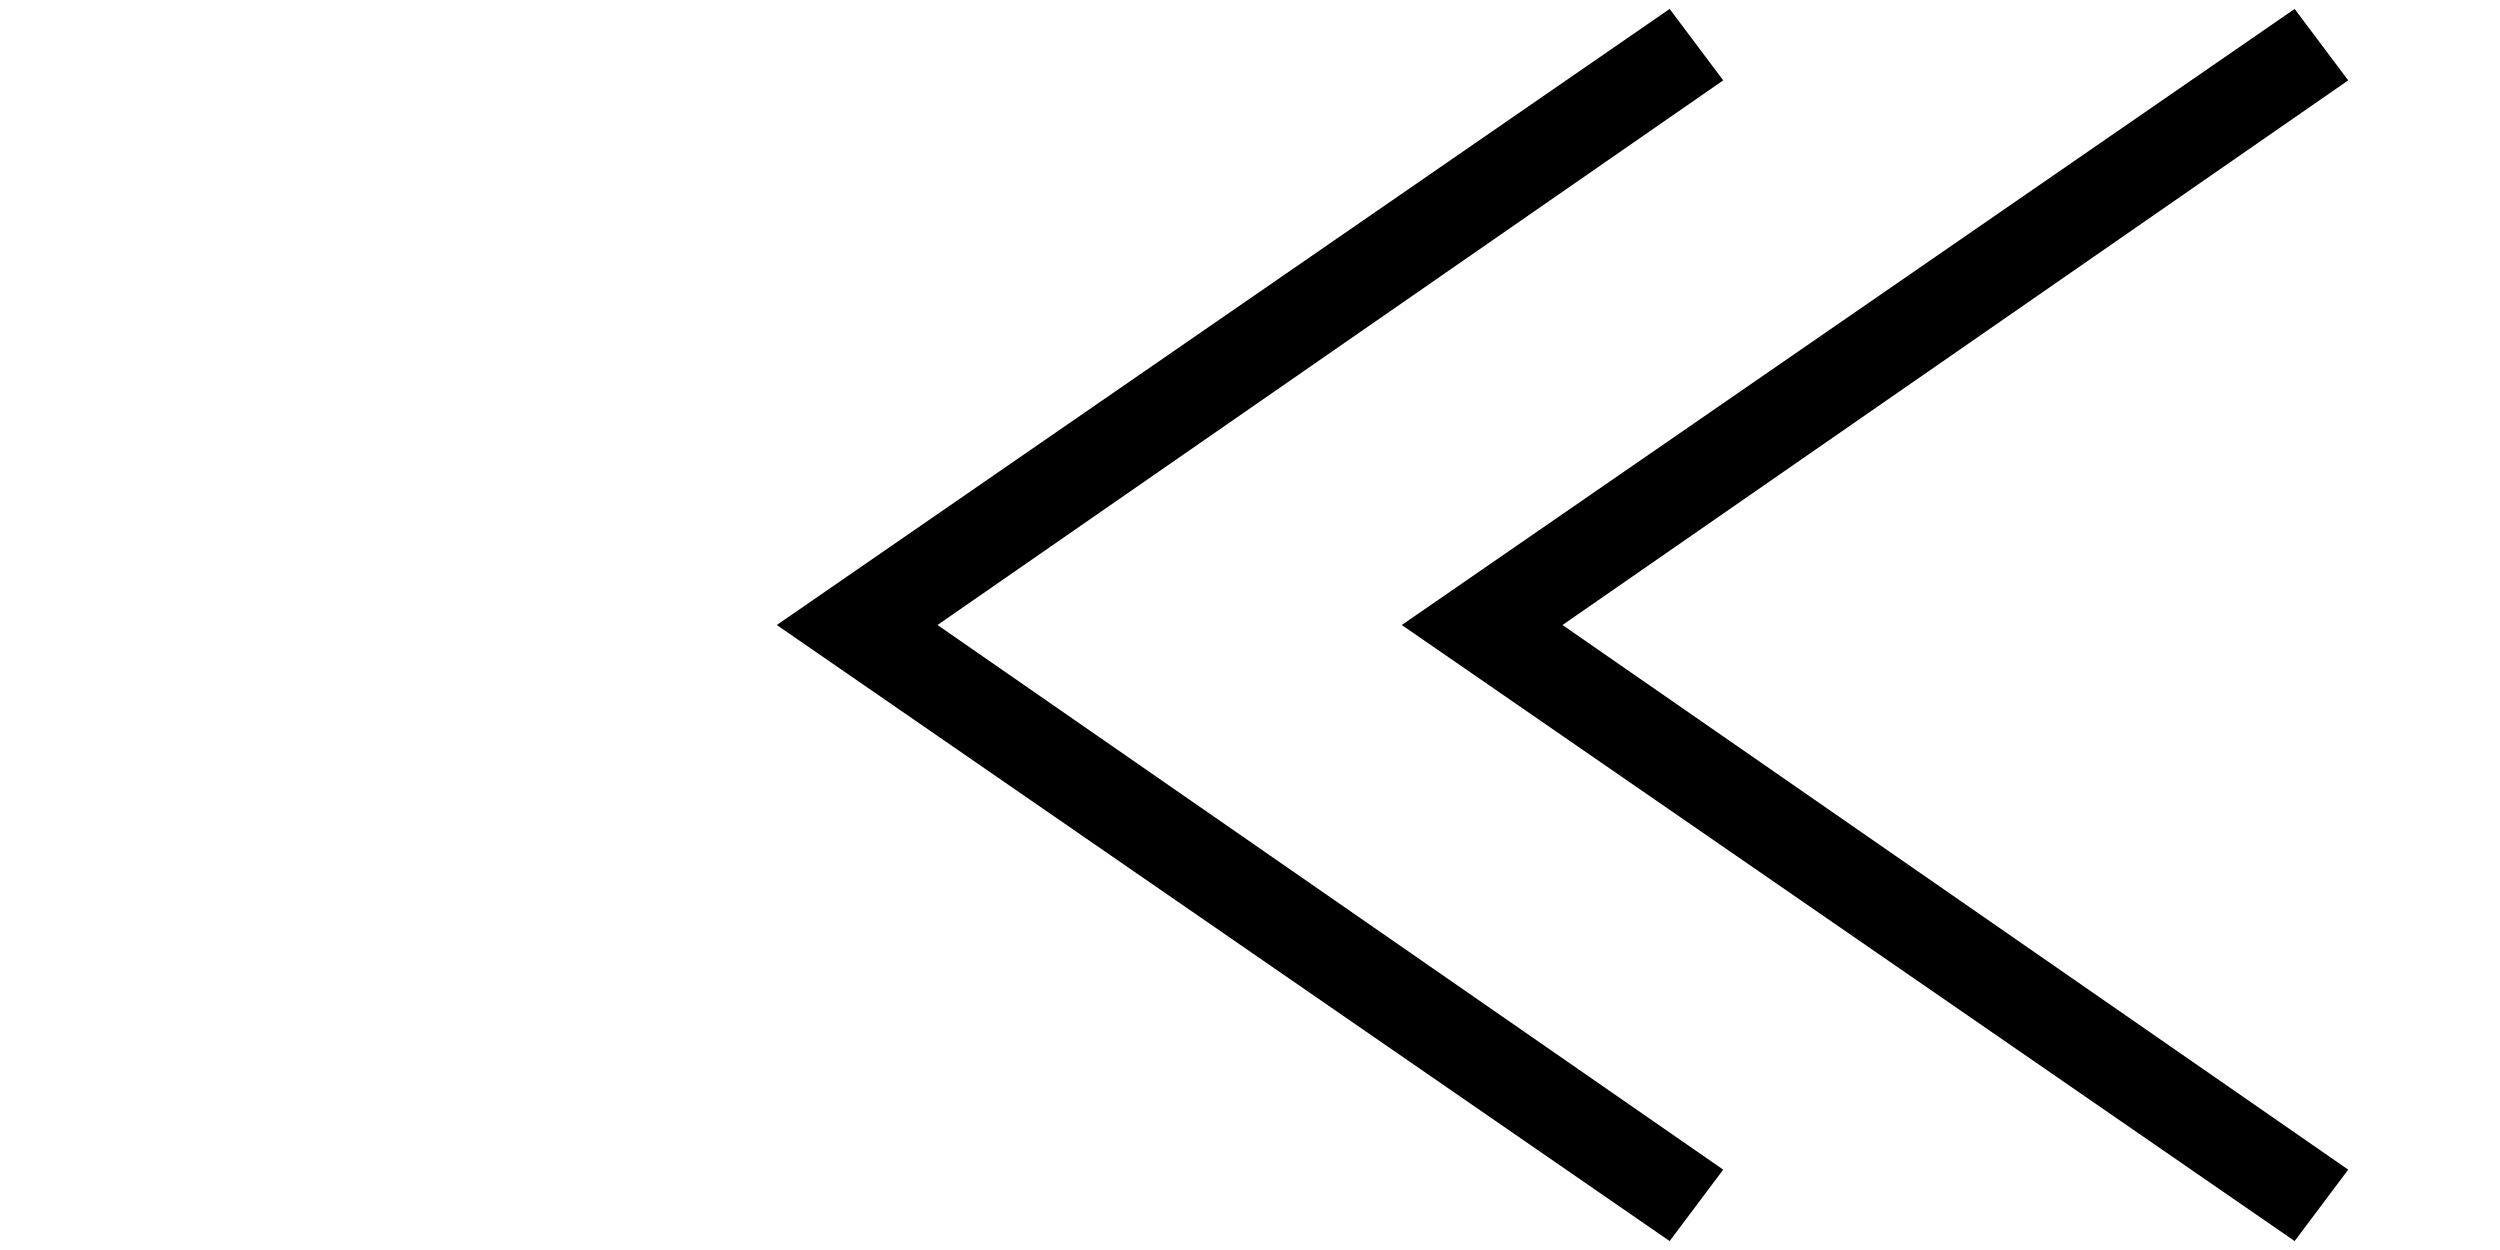
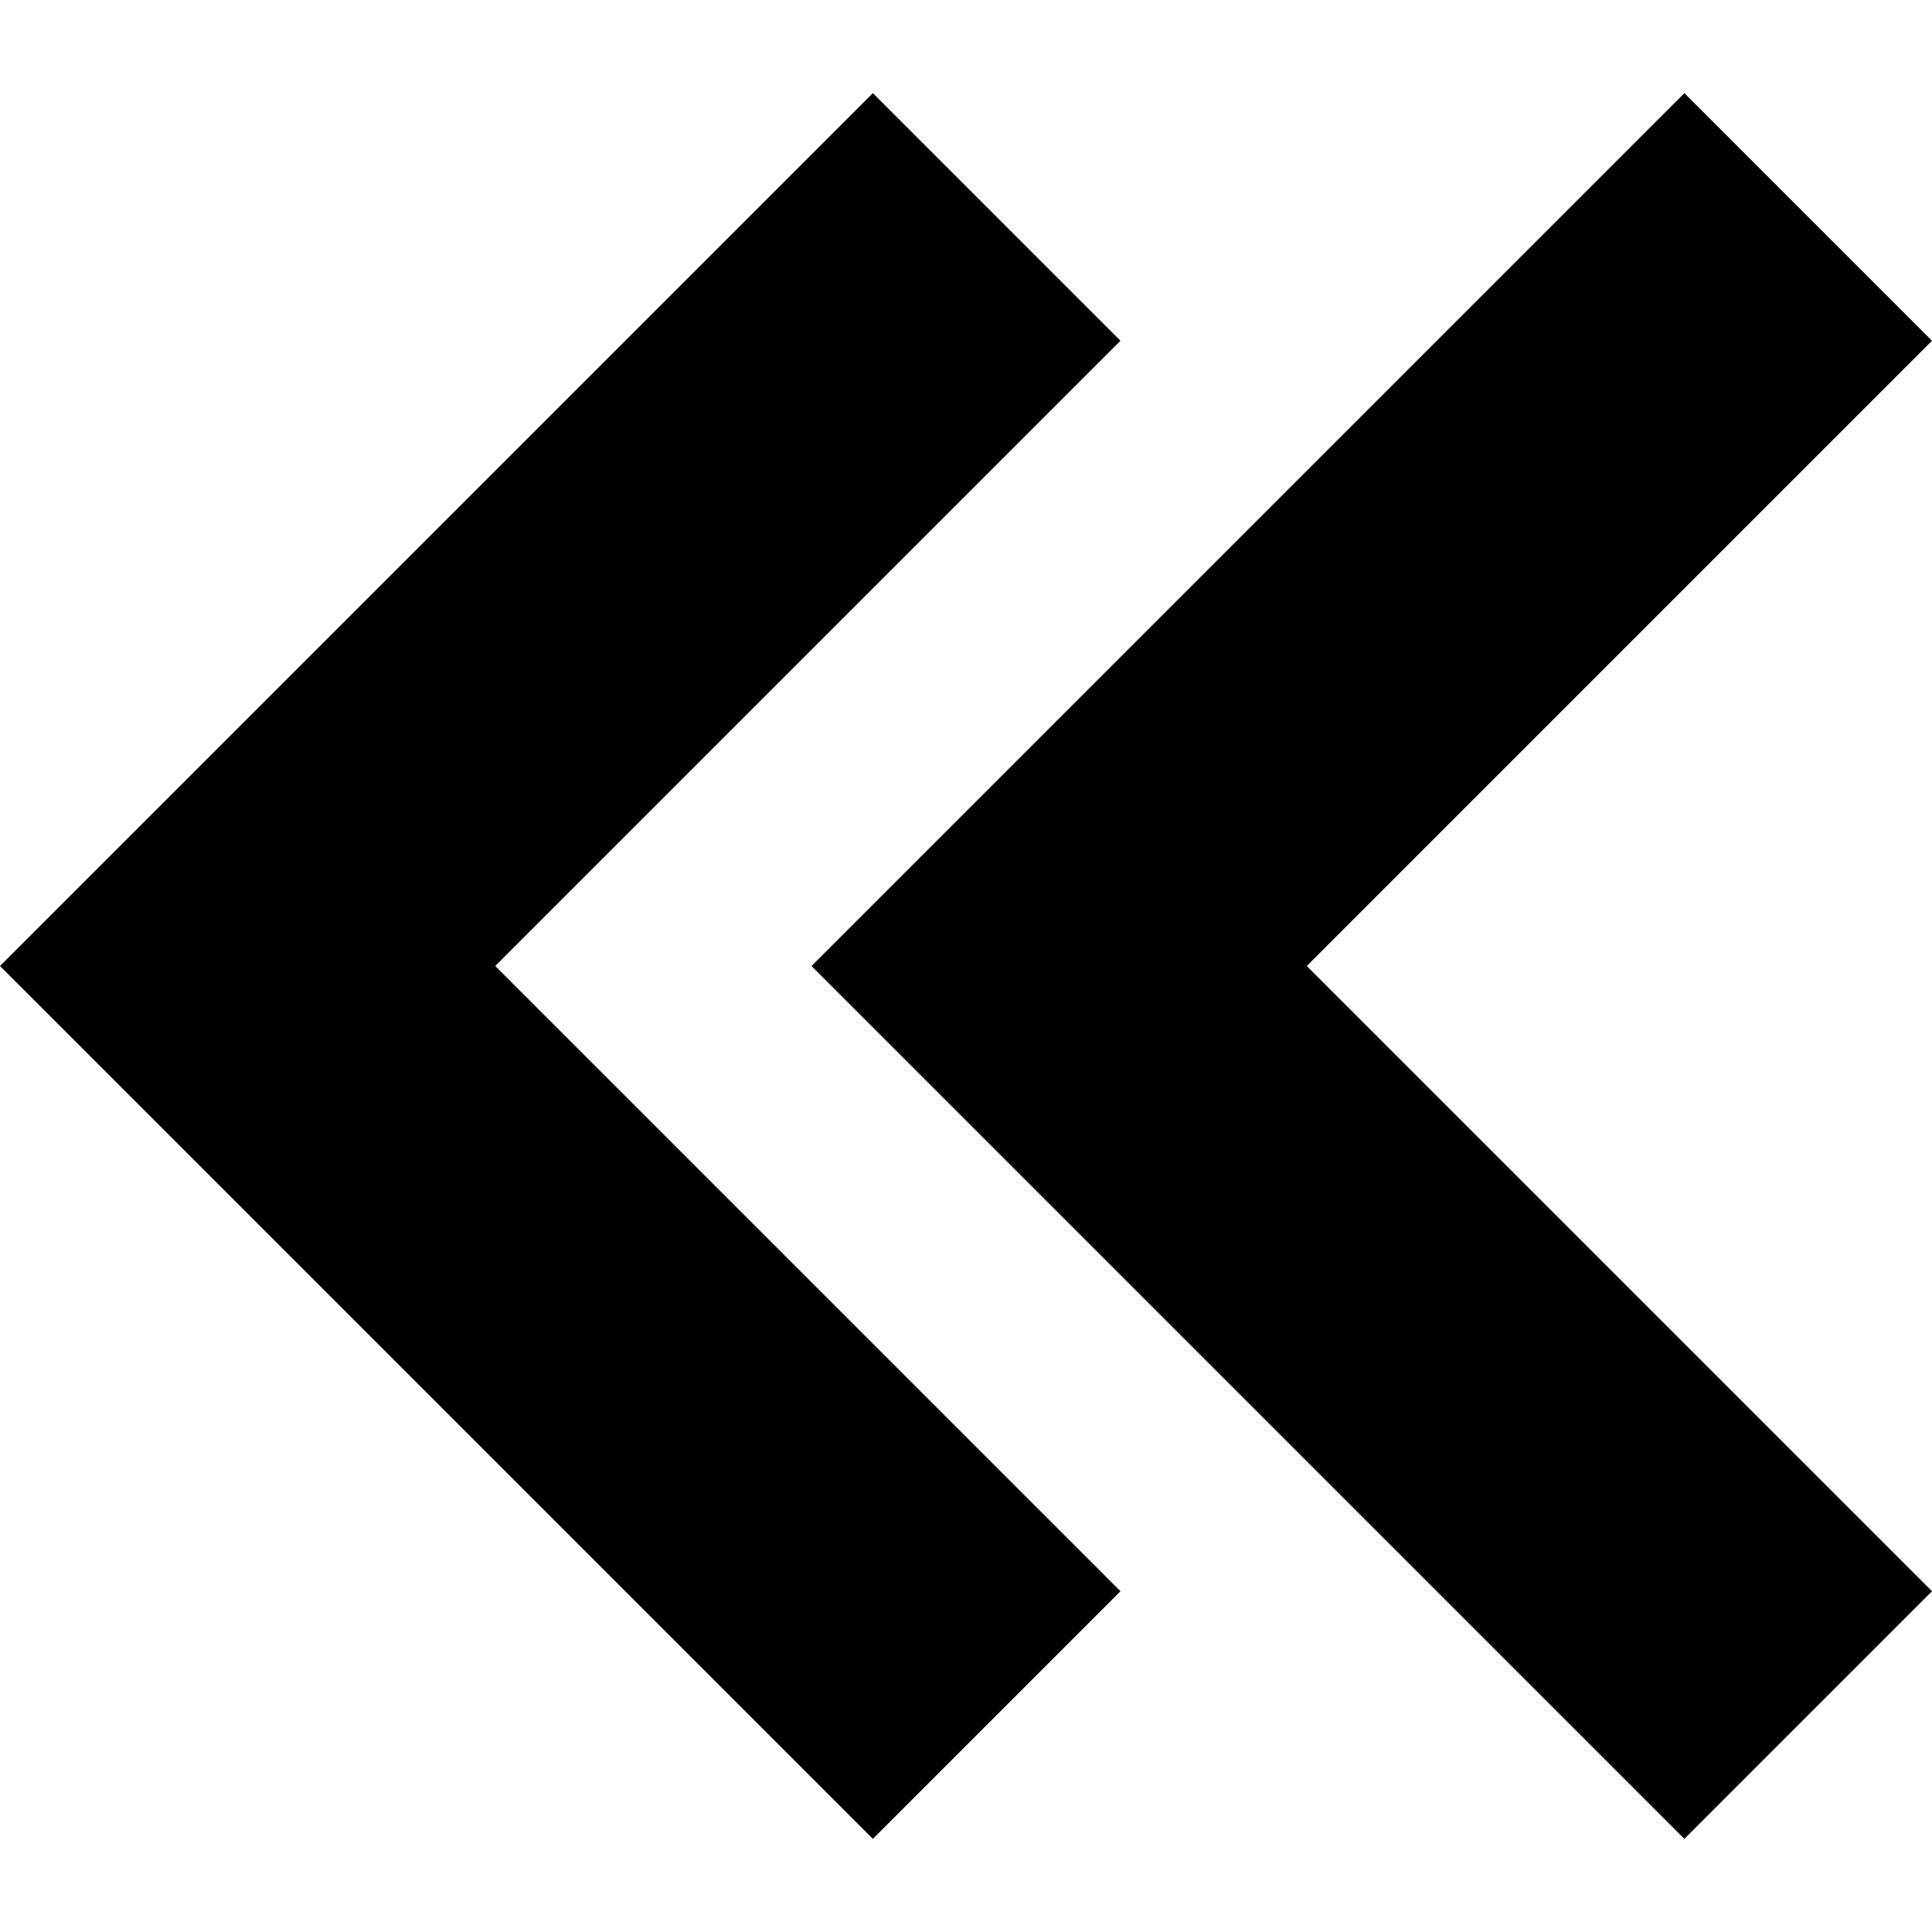
- <svg xmlns="http://www.w3.org/2000/svg" version="1.1" x="0px" y="0px" width="28px" height="14px" viewBox="0 0 14 14" enable-background="new 0 0 14 14" xml:space="preserve">
-   <g id="Layer_2">
+ <svg xmlns="http://www.w3.org/2000/svg" version="1.1" id="Capa_1" x="0px" y="0px" width="220.682px" height="220.682px" viewBox="0 0 220.682 220.682" style="enable-background:new 0 0 220.682 220.682;" xml:space="preserve">
+   <g>
+     <polygon points="99.702,210.043 127.986,181.758 56.569,110.341 127.986,38.924 99.702,10.639 0,110.341  " />
+     <polygon points="192.398,10.639 92.695,110.341 192.398,210.043 220.682,181.758 149.264,110.341 220.682,38.924  " />
+   </g>
+   <g>
</g>
-   <g id="Layer_3">
+   <g>
</g>
-   <g id="Layer_4">
+   <g>
</g>
-   <g id="Layer_5">
+   <g>
</g>
-   <g id="Layer_6">
+   <g>
</g>
-   <g id="Layer_8">
+   <g>
</g>
-   <g id="Layer_9">
+   <g>
</g>
-   <g id="Layer_10">
+   <g>
</g>
-   <g id="Layer_11">
+   <g>
</g>
-   <g id="Layer_12">
+   <g>
</g>
-   <g id="Layer_13">
+   <g>
</g>
-   <g id="Layer_14">
+   <g>
</g>
-   <g id="Layer_15">
+   <g>
</g>
-   <g id="Layer_16">
+   <g>
</g>
-   <g id="Layer_17">
- </g>
-   <g id="Layer_18">
- </g>
-   <g id="Layer_19">
- </g>
-   <g id="Layer_20">
- </g>
-   <g id="Layer_21">
- </g>
-   <g id="Layer_24">
- </g>
-   <g id="Layer_25">
- </g>
-   <g id="Layer_26">
- </g>
-   <g id="Layer_27">
- </g>
-   <g id="Layer_28">
- </g>
-   <g id="Layer_29">
- </g>
-   <g id="Layer_47">
- </g>
-   <g id="Layer_30">
- </g>
-   <g id="Layer_31">
- </g>
-   <g id="Layer_32">
- </g>
-   <g id="Layer_33">
- </g>
-   <g id="Layer_34">
- </g>
-   <g id="Layer_35">
- </g>
-   <g id="Layer_36">
- </g>
-   <g id="Layer_37">
- </g>
-   <g id="Layer_38">
-     <g>
-       <polygon points="11.7,13.9 1.7,7 11.7,0.1 12.3,0.9 3.5,7 12.3,13.1   " />
-       <polygon points="18.7,13.9 8.7,7 18.7,0.1 19.3,0.9 10.5,7 19.3,13.1   " />
-     </g>
-   </g>
-   <g id="Layer_39">
- </g>
-   <g id="Layer_40">
- </g>
-   <g id="Layer_41">
- </g>
-   <g id="Layer_42">
- </g>
-   <g id="Layer_43">
- </g>
-   <g id="Layer_44">
- </g>
-   <g id="Layer_45">
- </g>
-   <g id="Layer_46">
+   <g>
</g>
</svg>
